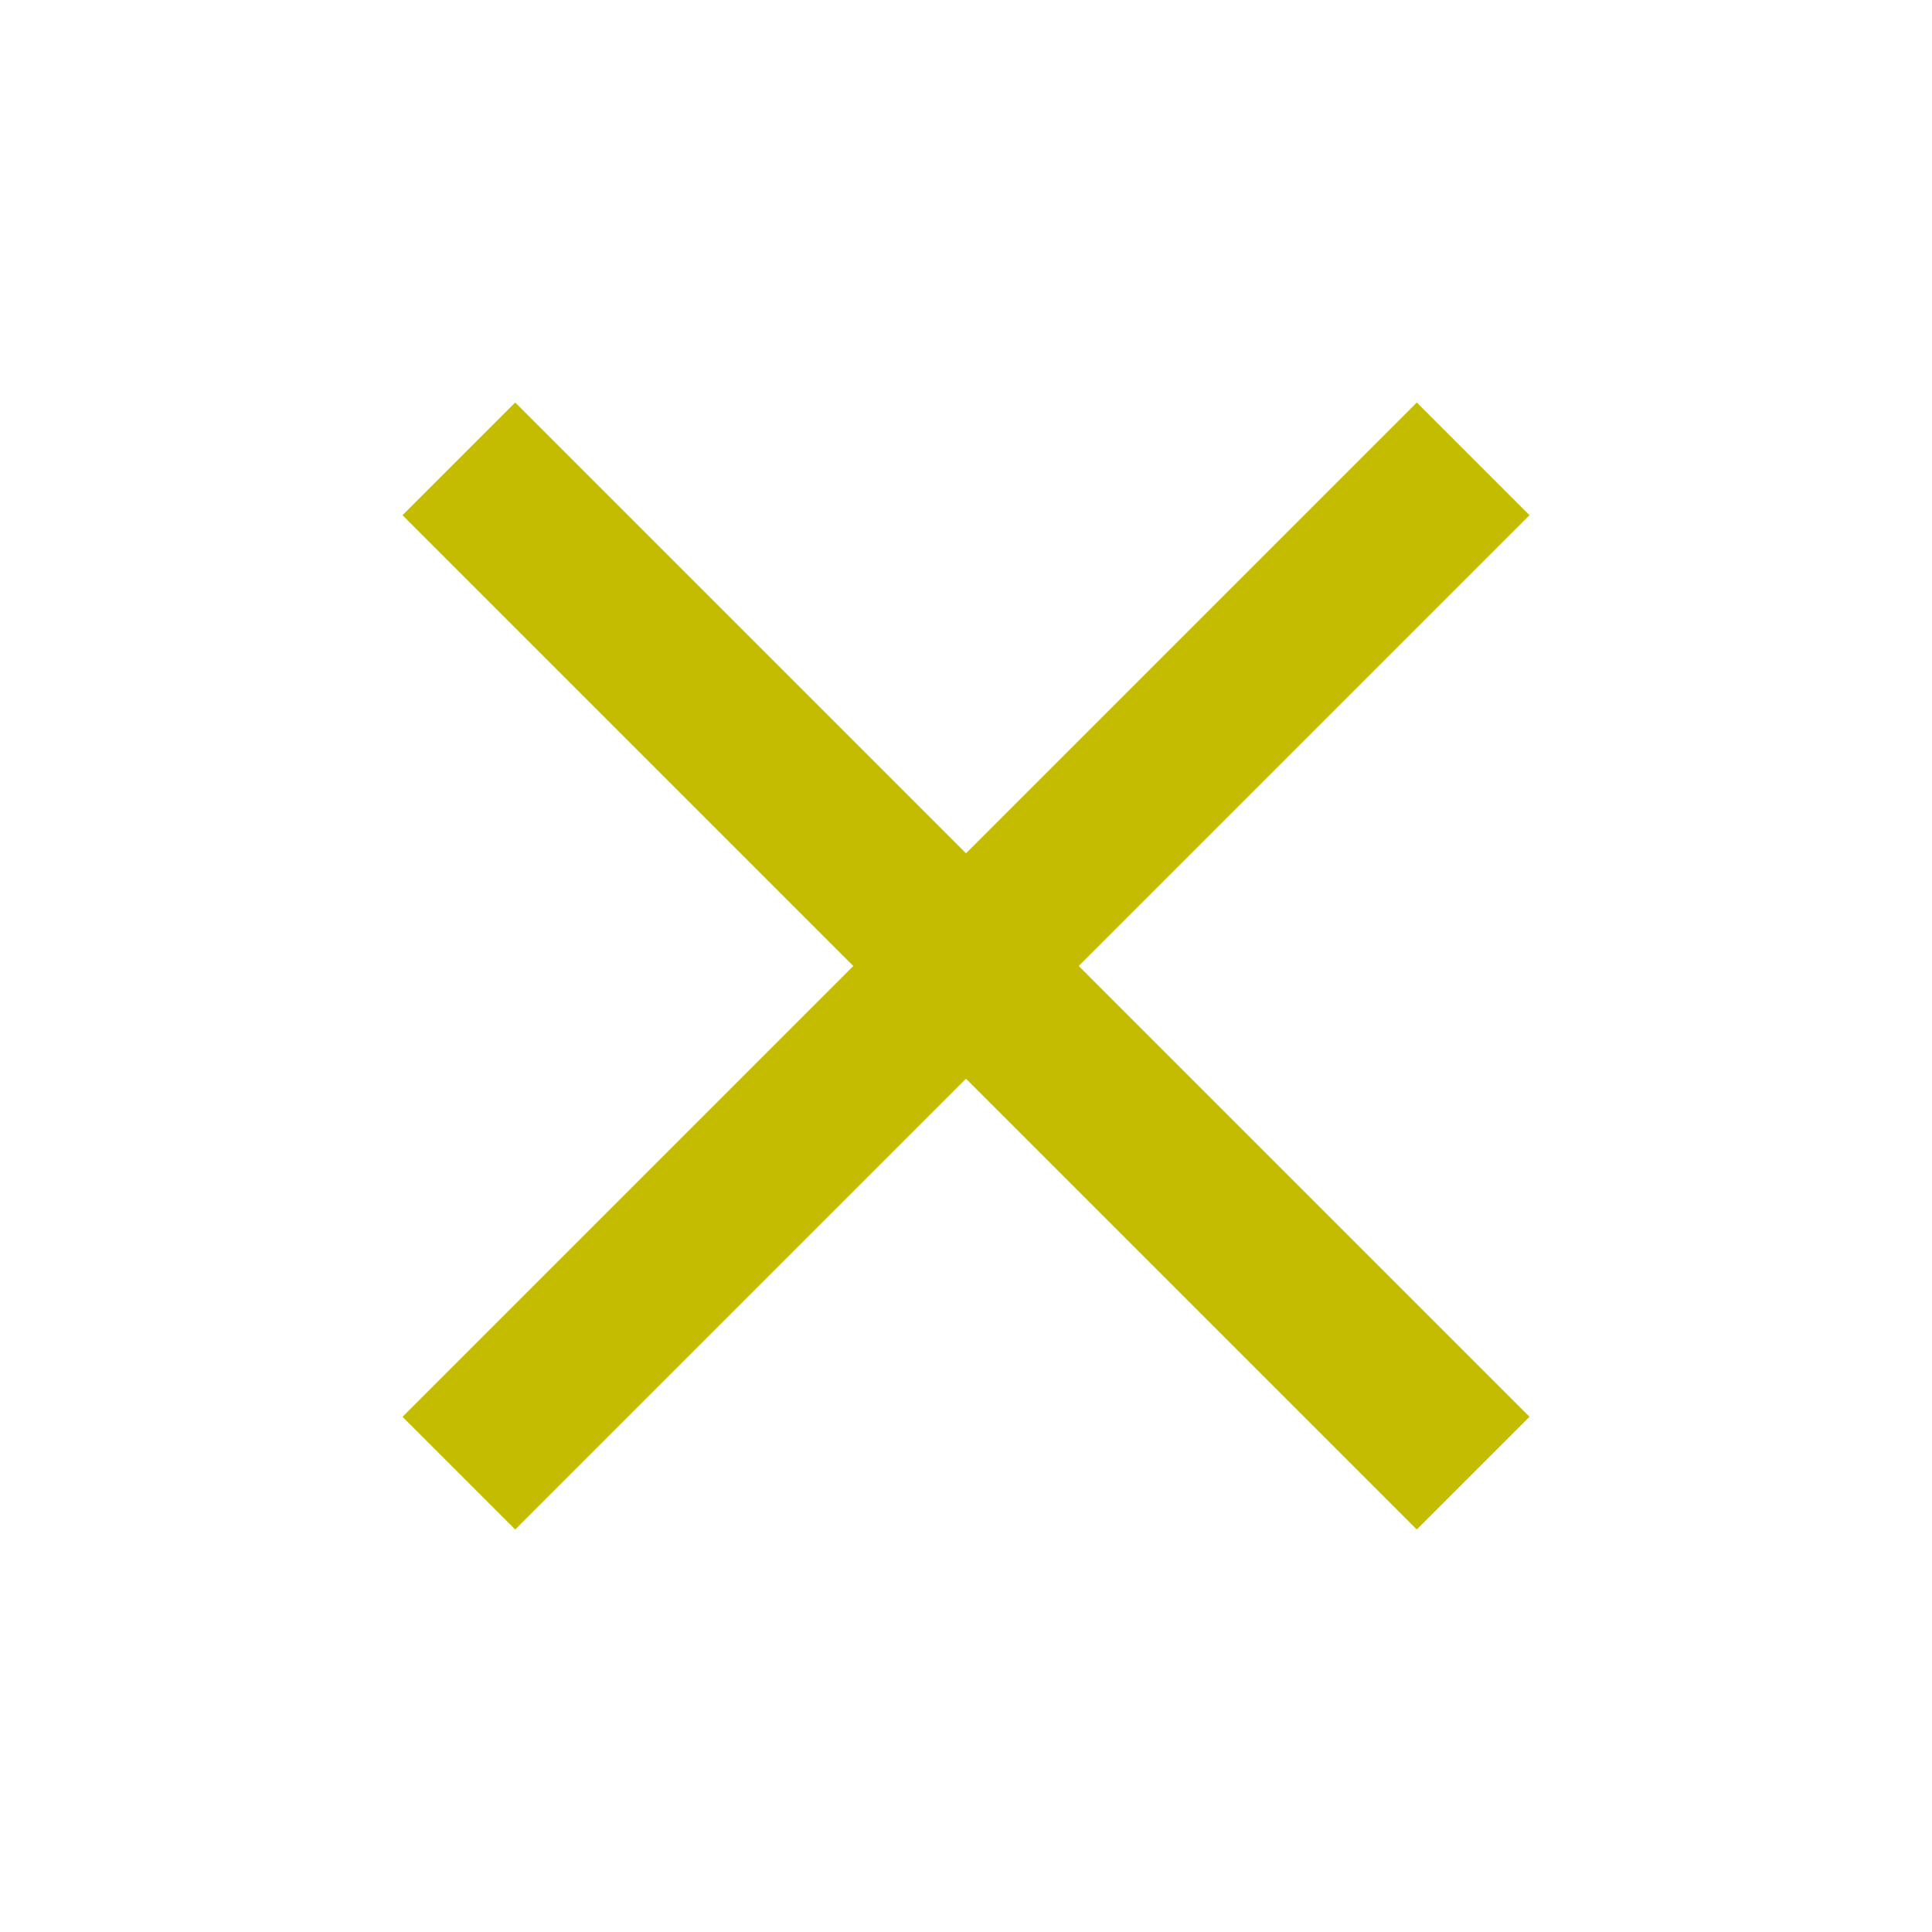
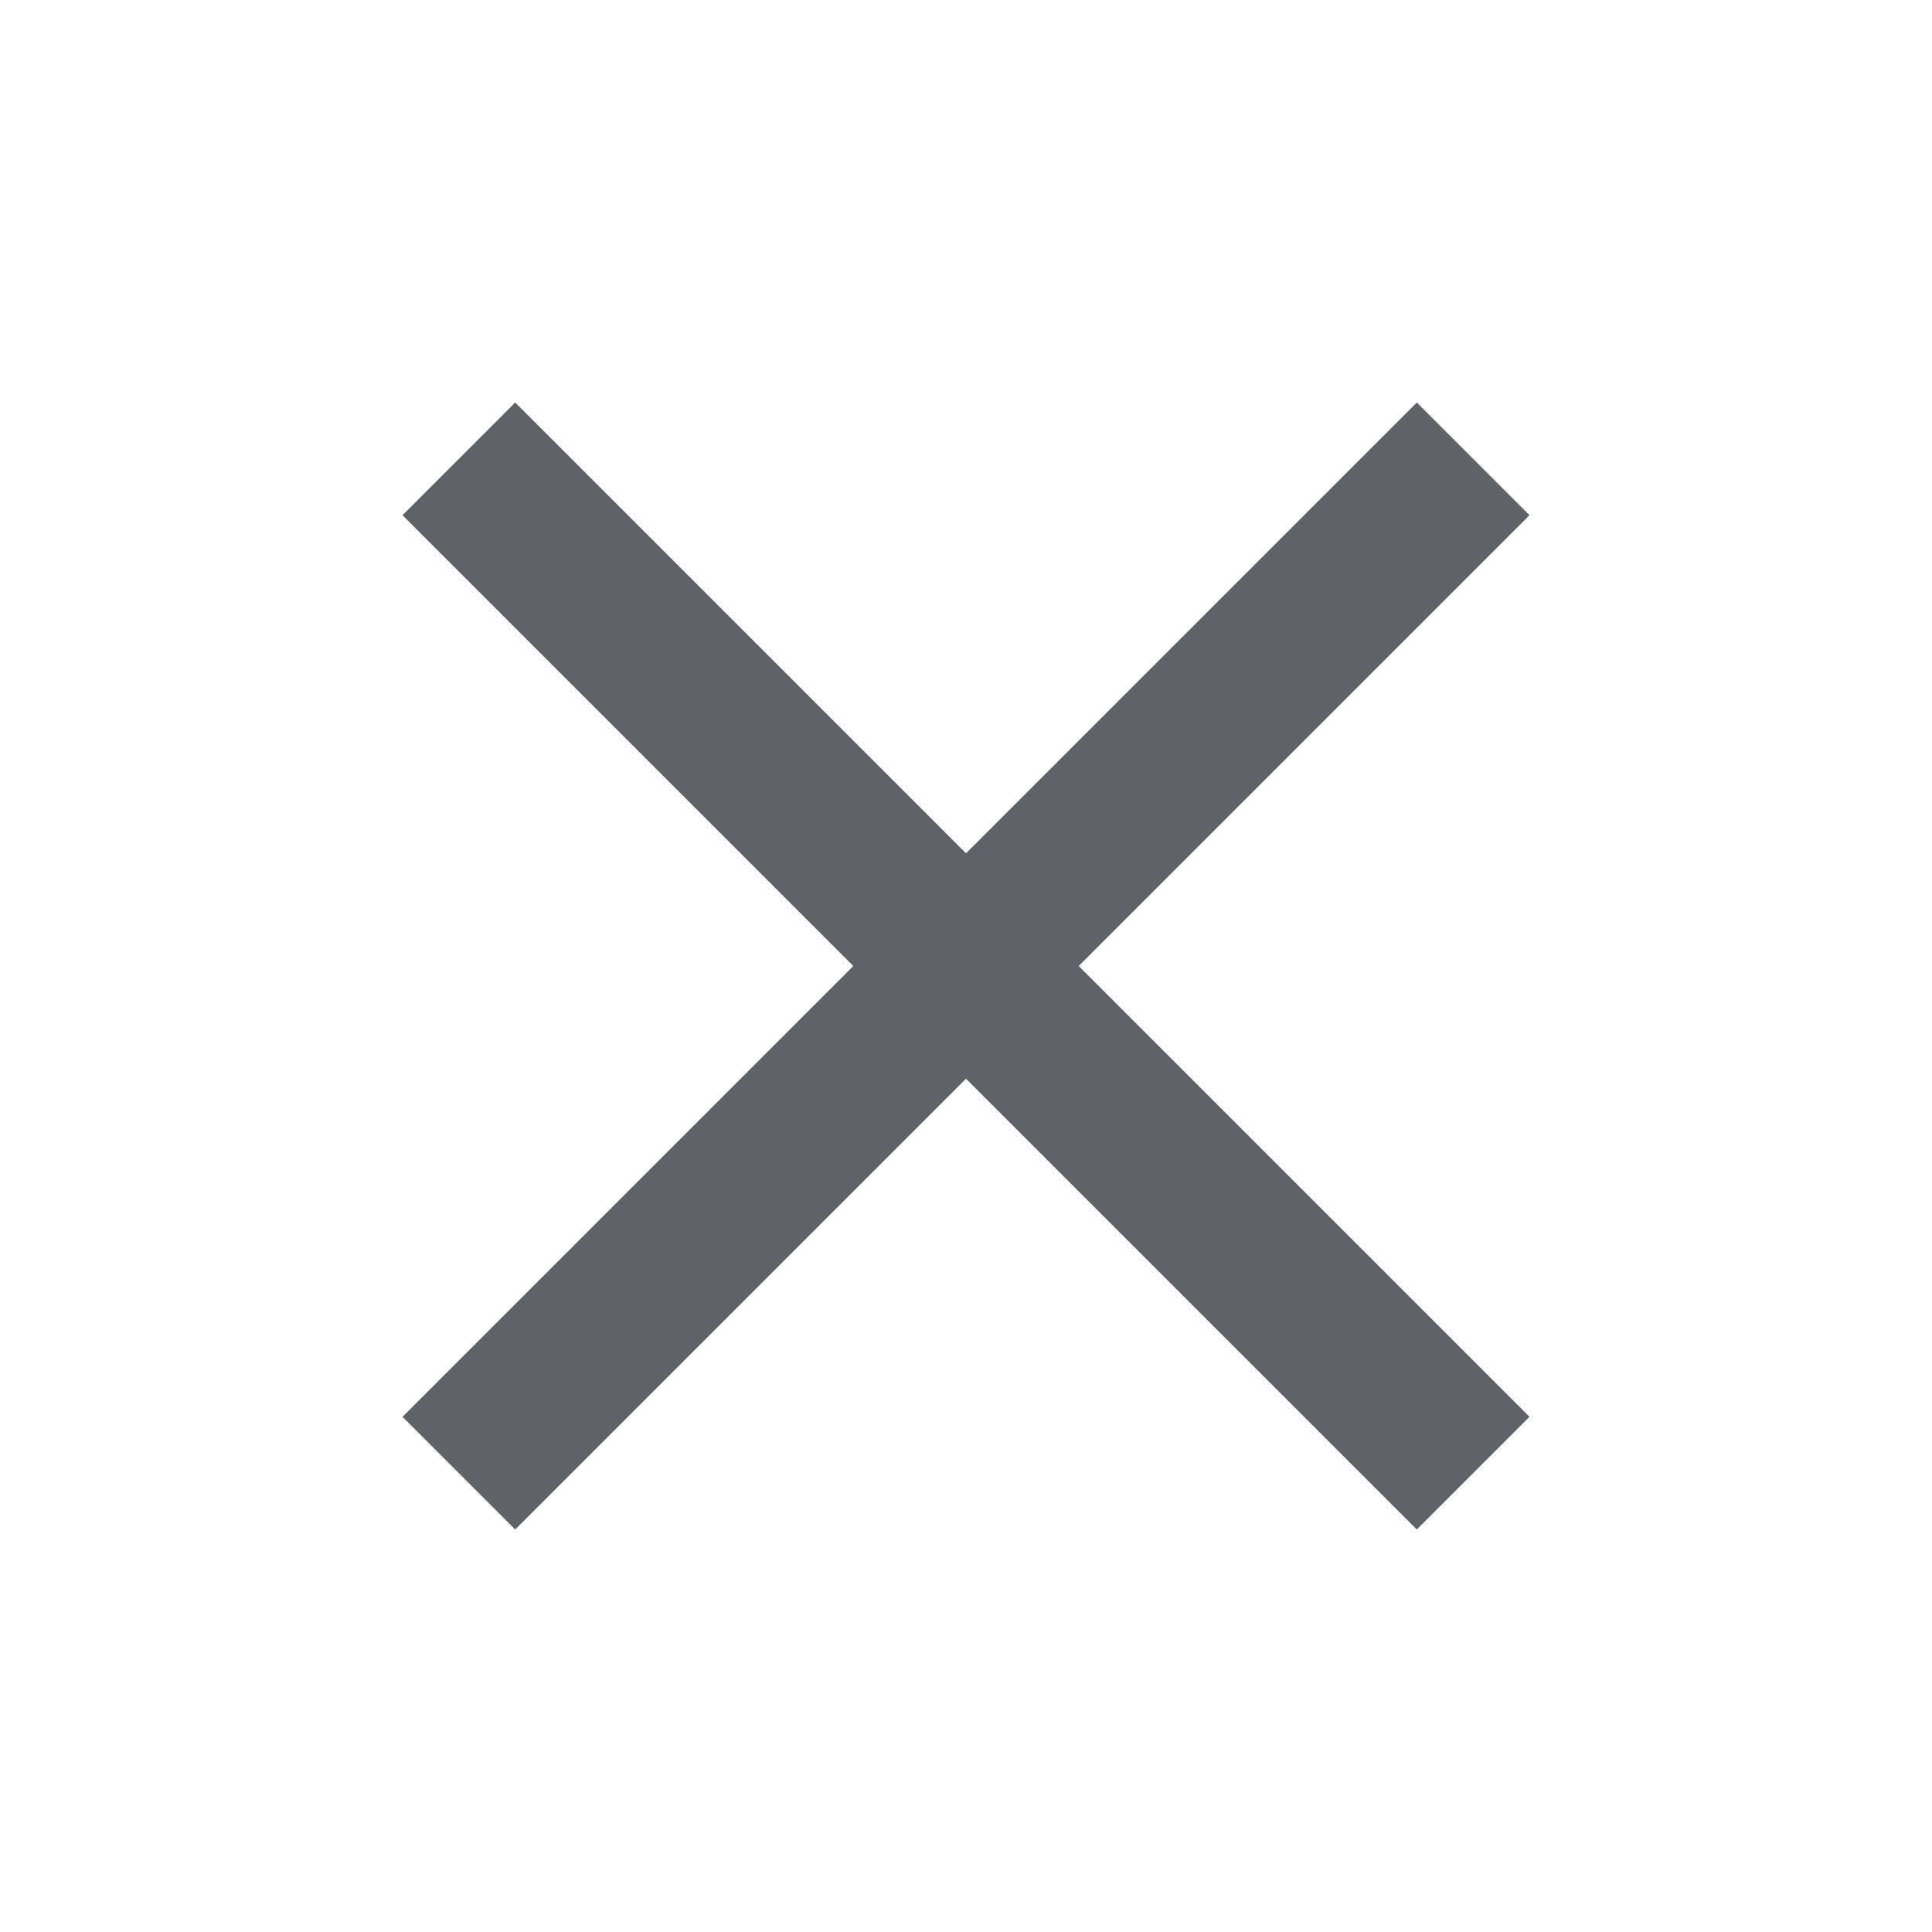
- <svg xmlns="http://www.w3.org/2000/svg" height="24px" viewBox="0 -960 960 960" width="24px" fill="#C4BC00">
+ <svg xmlns="http://www.w3.org/2000/svg" height="24px" viewBox="0 -960 960 960" width="24px" fill="#5f6368">
  <path d="m256-200-56-56 224-224-224-224 56-56 224 224 224-224 56 56-224 224 224 224-56 56-224-224-224 224Z" />
</svg>
